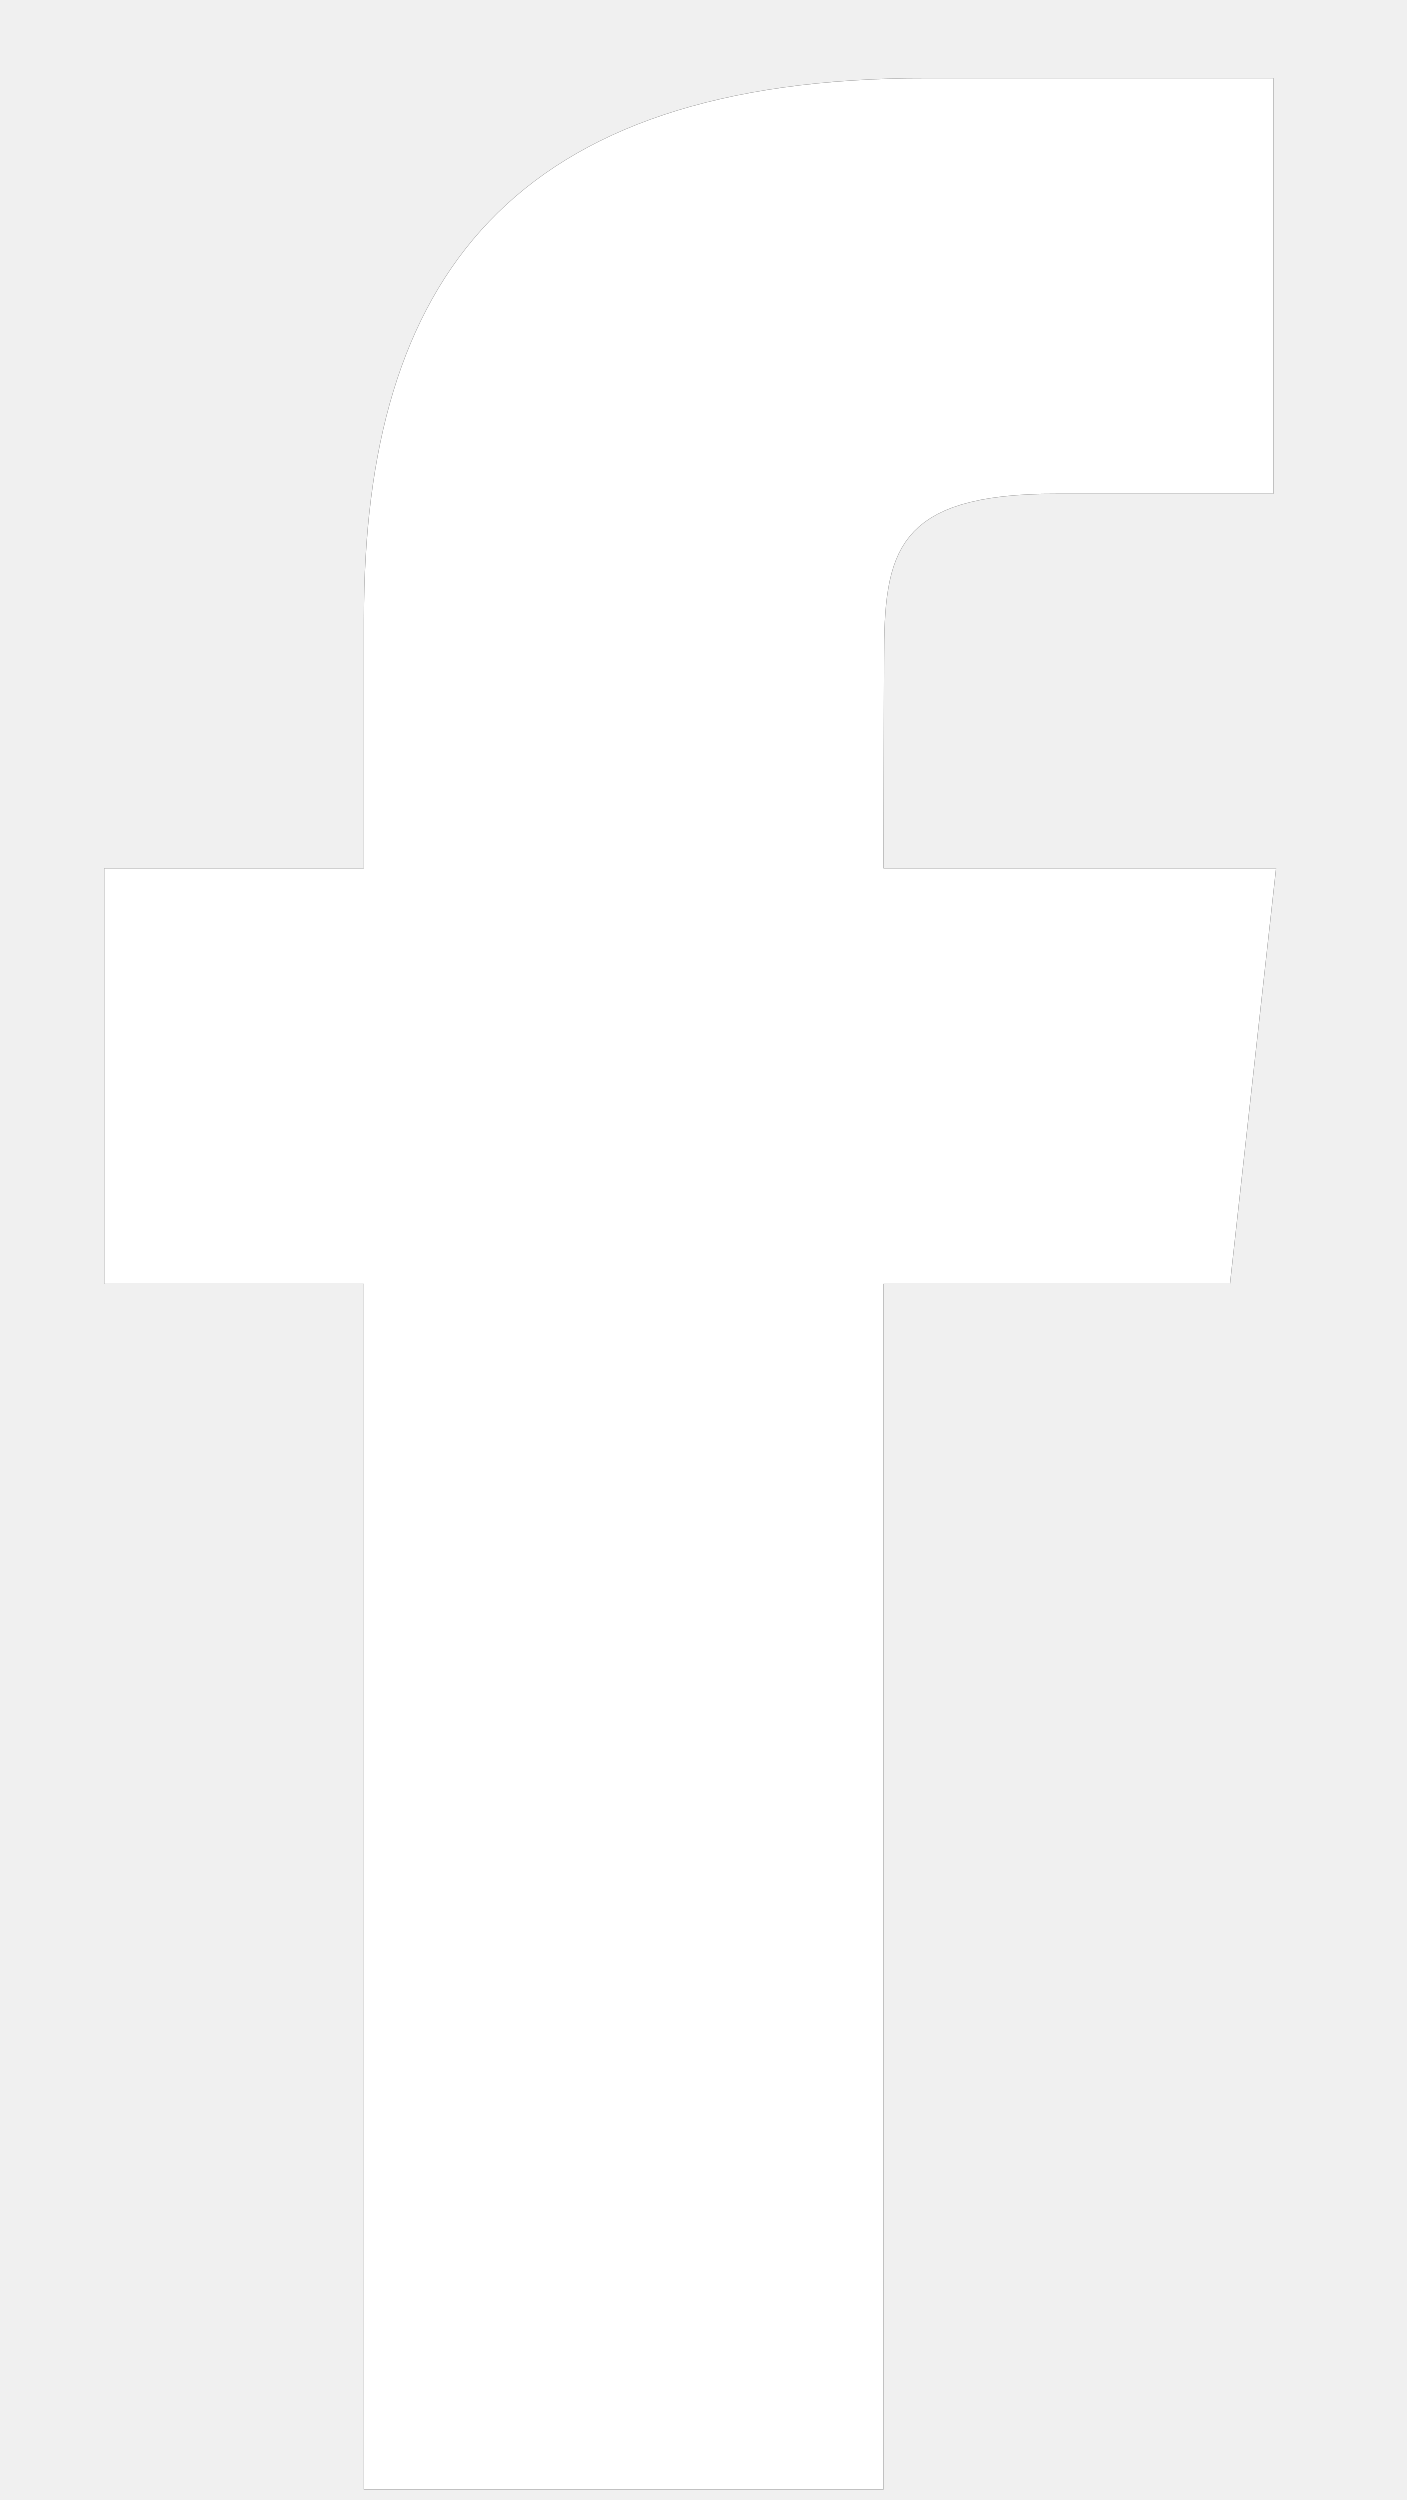
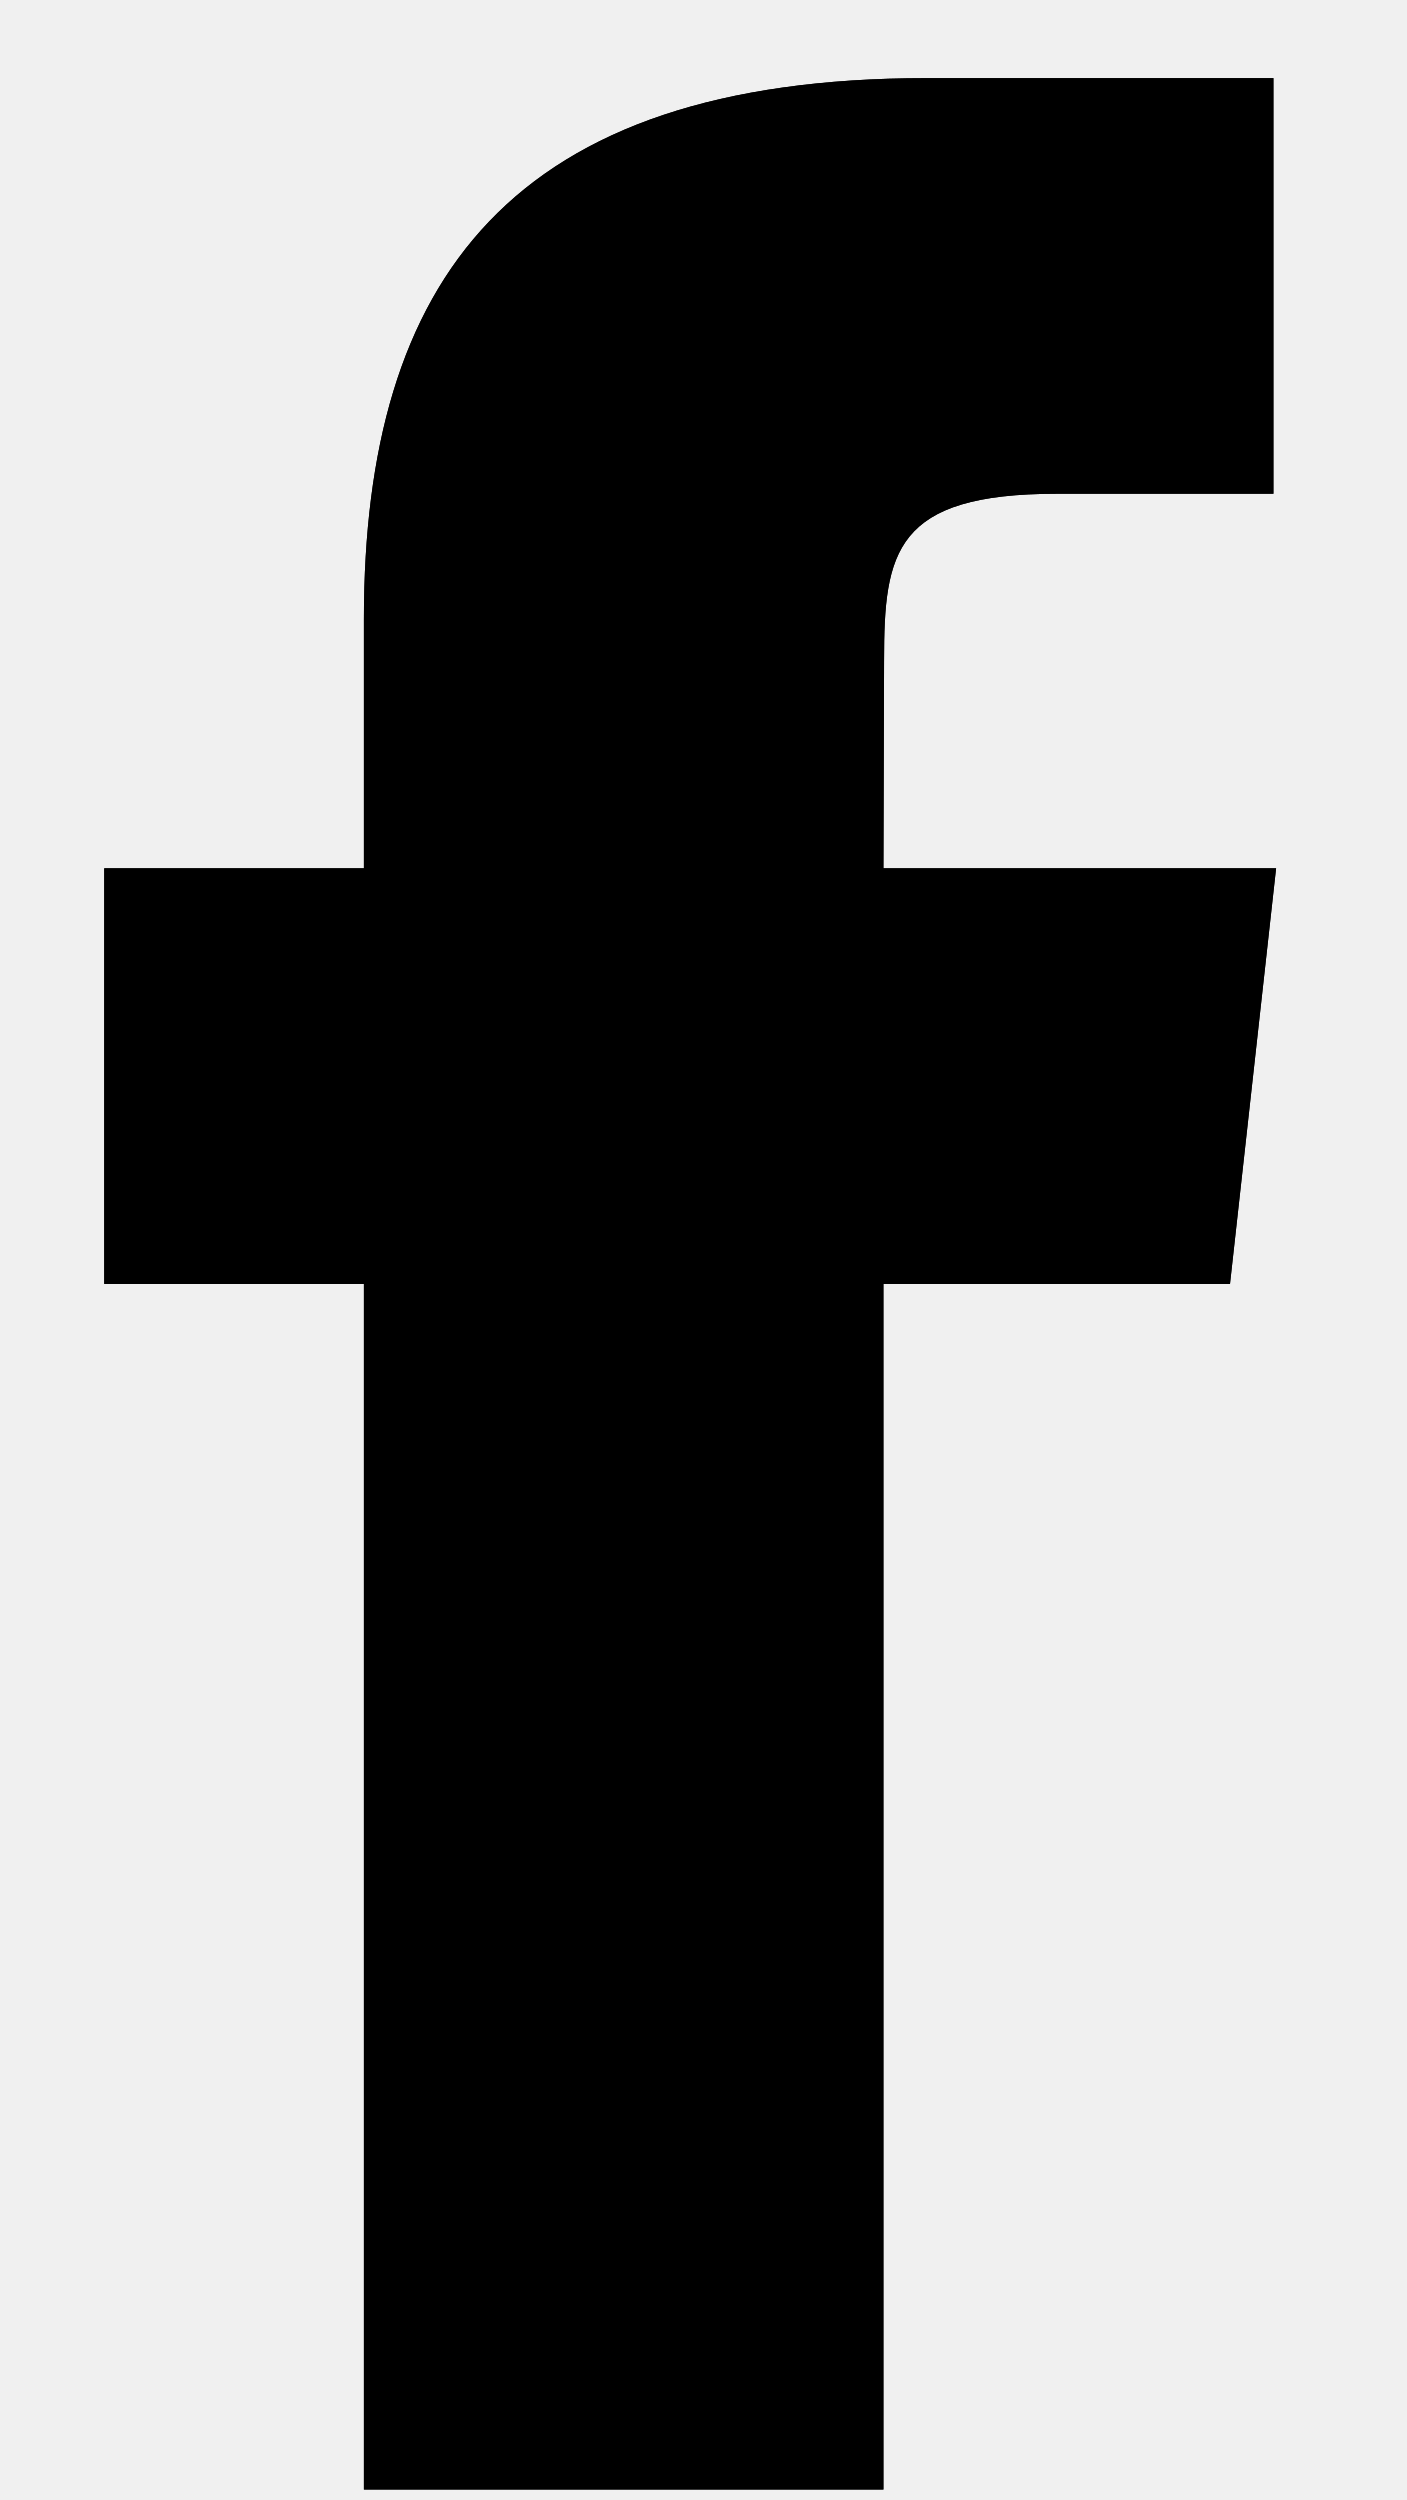
<svg xmlns="http://www.w3.org/2000/svg" xmlns:xlink="http://www.w3.org/1999/xlink" width="9px" height="16px" viewBox="0 0 9 16" version="1.1">
  <defs>
    <path d="M11.654,17.933 L8.329,17.933 L8.329,10.217 L6.667,10.217 L6.667,7.557 L8.329,7.557 L8.329,5.961 C8.329,3.791 9.267,2.5 11.932,2.5 L14.15,2.5 L14.15,5.16 L12.765,5.16 C11.726,5.16 11.658,5.532 11.658,6.226 L11.654,7.557 L14.167,7.557 L13.872,10.217 L11.654,10.217 L11.654,17.933 L11.654,17.933 Z" id="path-1" />
  </defs>
  <g id="01-home" stroke="none" stroke-width="1" fill="none" fill-rule="evenodd">
    <g id="01.01.-Главная" transform="translate(-1286, -7703)">
      <g id="tying/footer-desktop" transform="translate(63, 7653)">
        <g id="Group-9">
          <g id="logo">
            <g id="Group-4" transform="translate(1181, 48)">
              <g id="icons/24-ss_vk-b-copy" transform="translate(36, 0)">
                <rect id="Background" x="0" y="0" width="20" height="20" />
                <rect id="bound" x="0" y="0" width="20" height="20" />
                <mask id="mask-2" fill="white">
                  <use xlink:href="#path-1" />
                </mask>
                <use id="Shape" fill="#141414" xlink:href="#path-1" />
                <g id="colors/black" mask="url(#mask-2)">
                  <rect id="Background" x="0" y="0" width="20" height="20" />
-                   <rect id="Black-Color-Copy-9" fill="#FFFFFF" x="0" y="0" width="20" height="20" />
+                   <rect id="Black-Color-Copy-9" fill="#000000" x="0" y="0" width="20" height="20" />
                </g>
              </g>
            </g>
          </g>
        </g>
      </g>
    </g>
  </g>
</svg>
